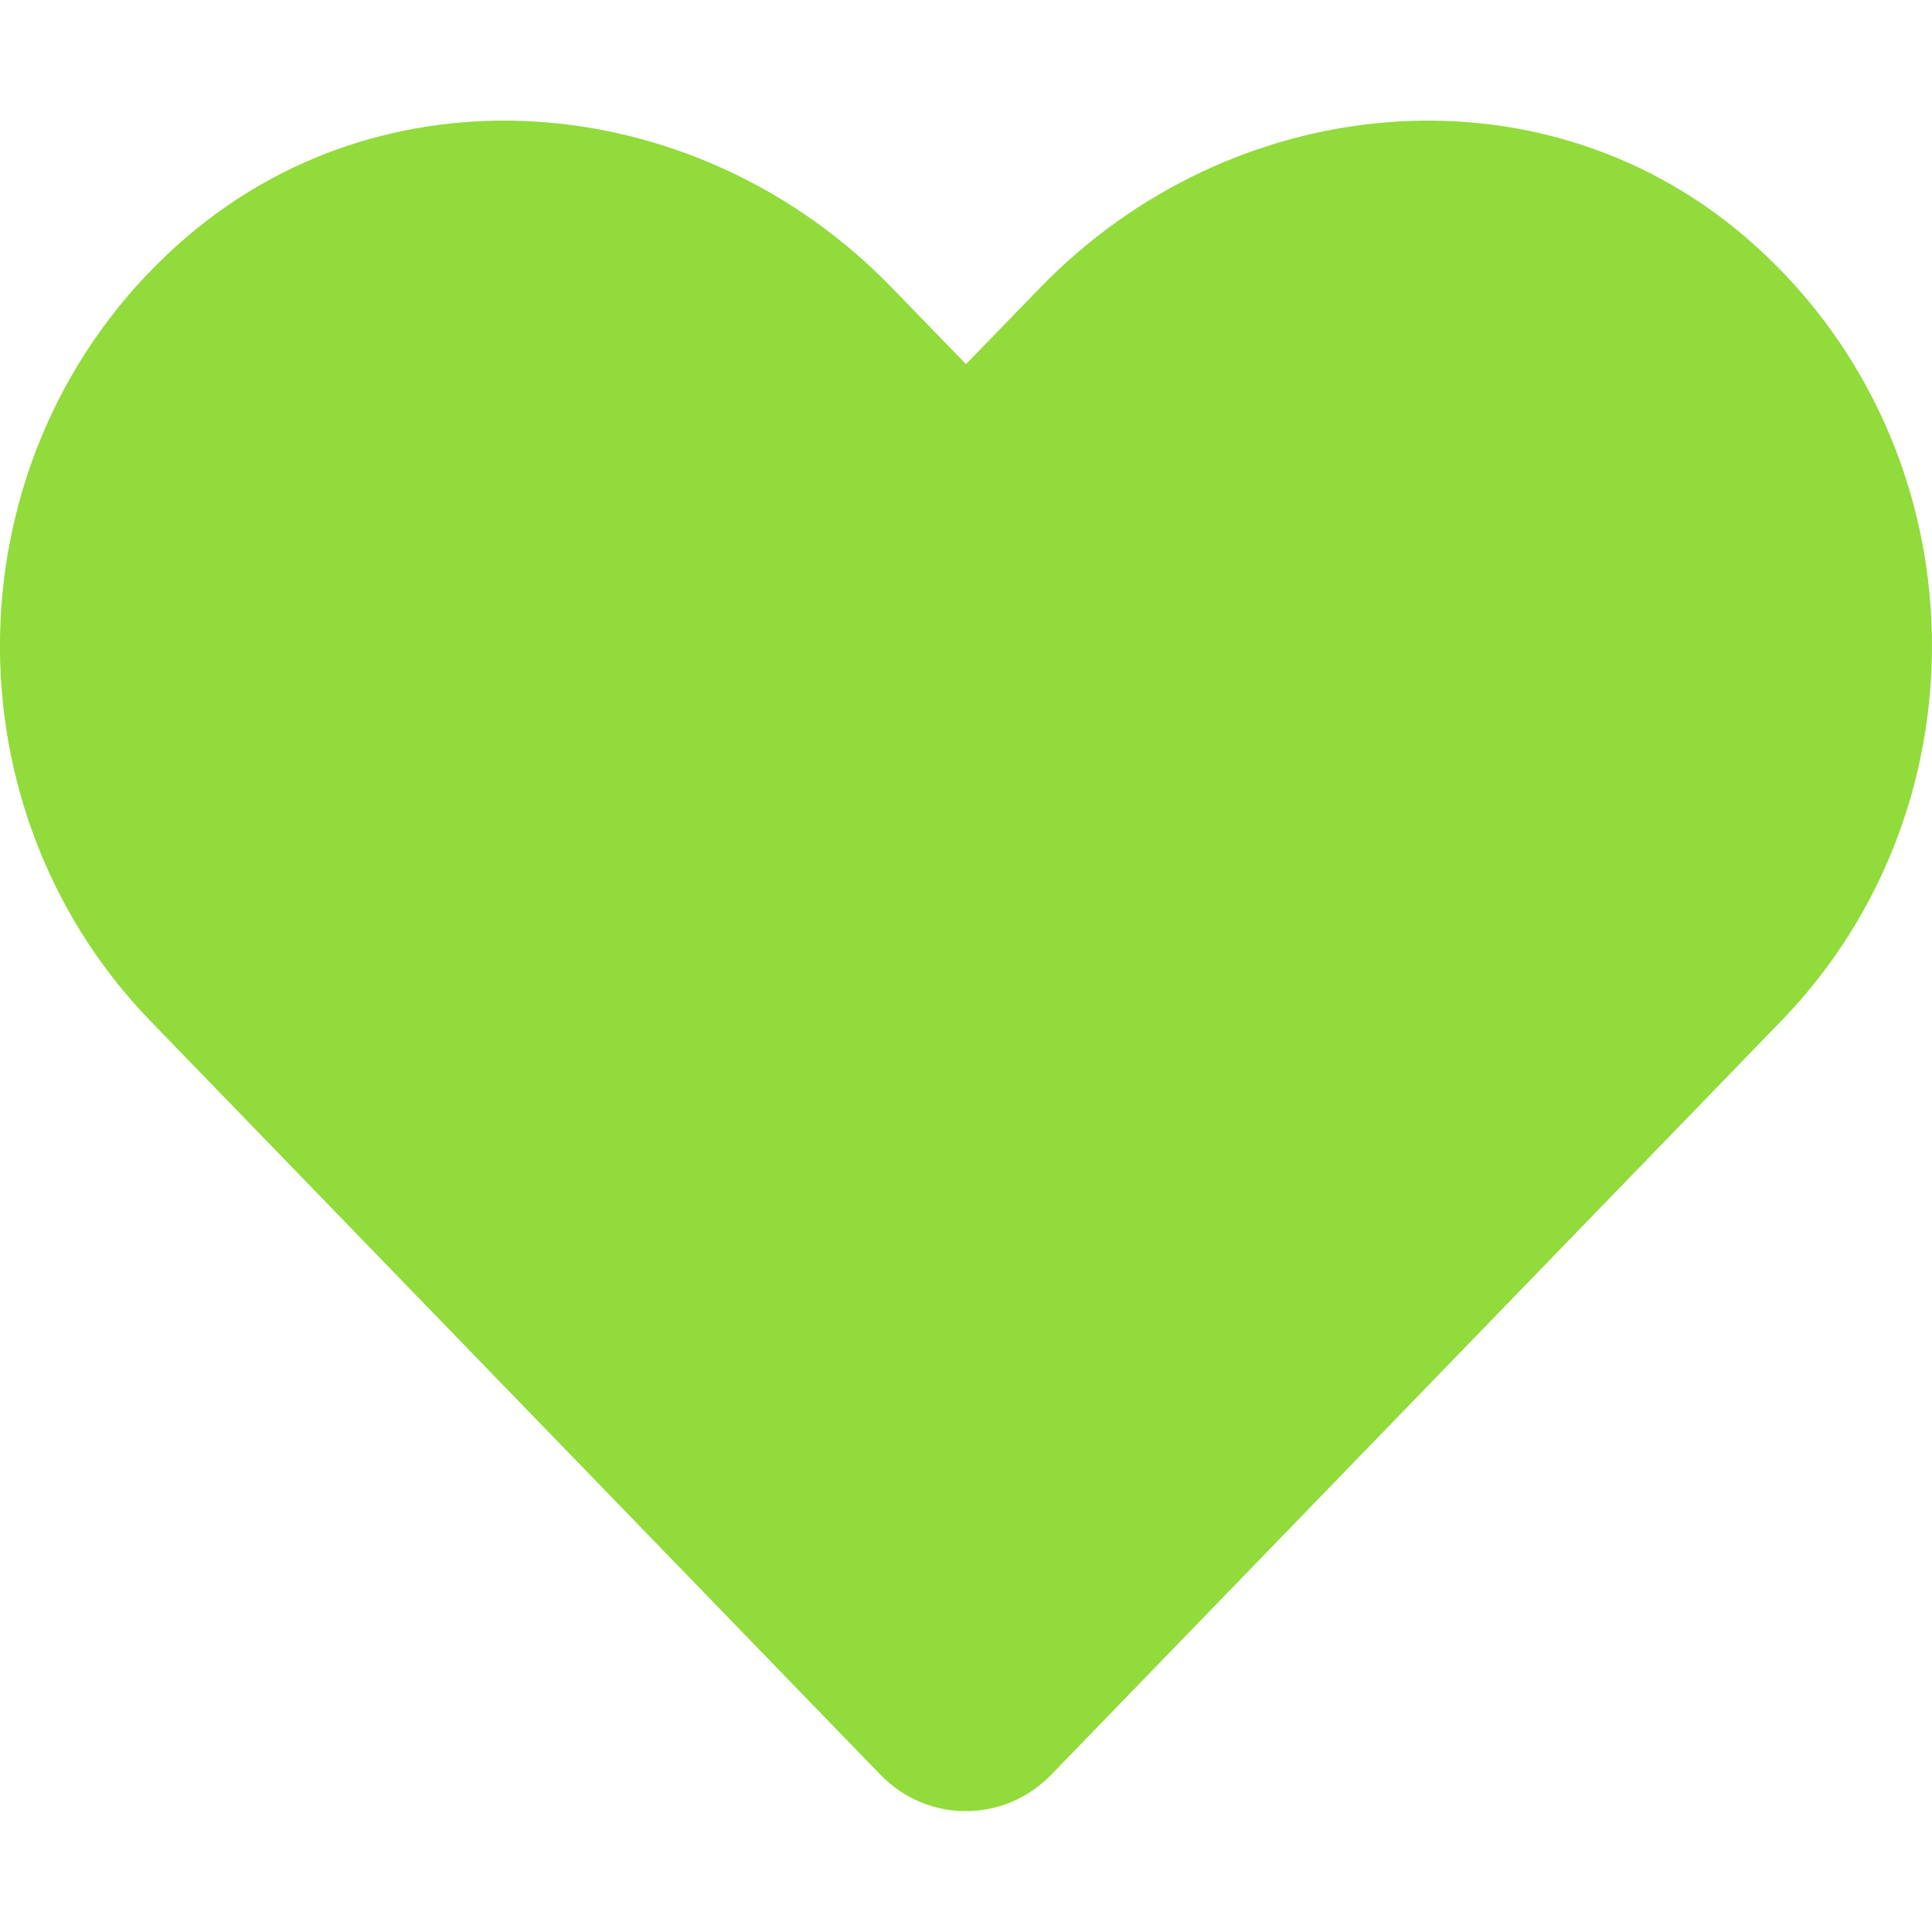
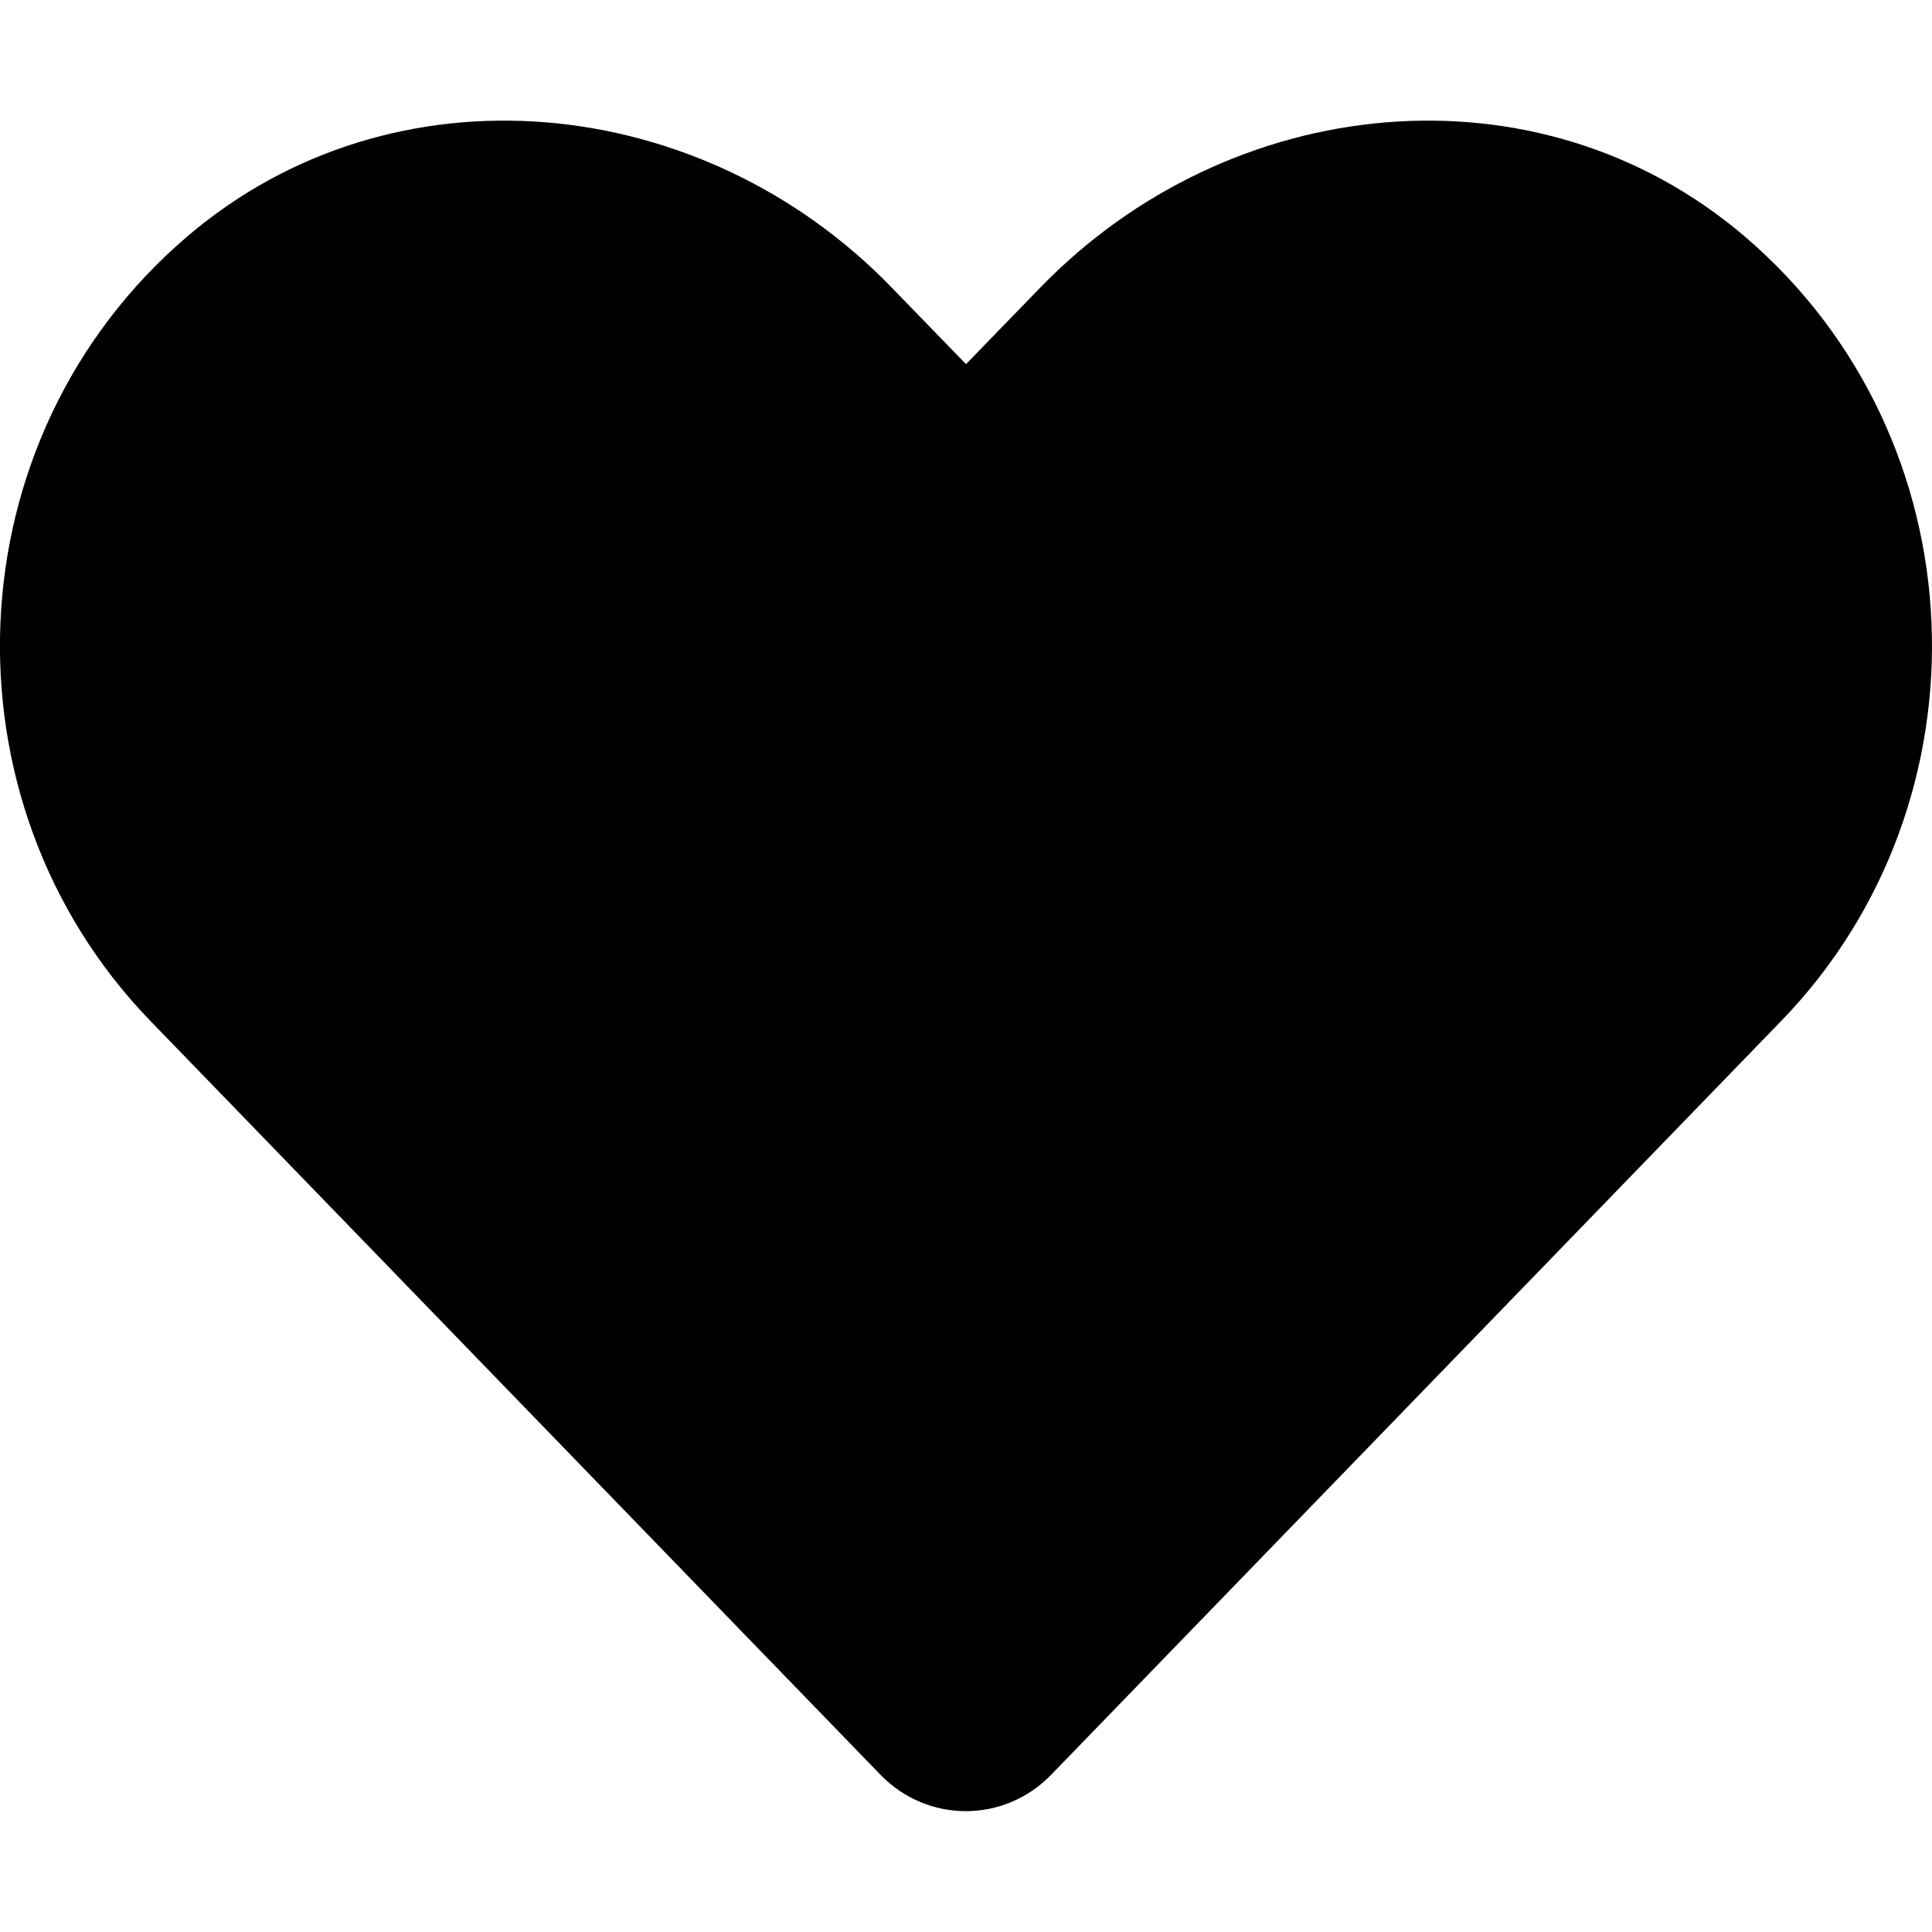
- <svg xmlns="http://www.w3.org/2000/svg" version="1.1" id="Layer_1" focusable="false" x="0px" y="0px" viewBox="0 0 512 512" style="enable-background:new 0 0 512 512;" xml:space="preserve">
-   <style type="text/css">
- 	.st0{fill:#91DB3B;}
- </style>
-   <path class="st0" d="M462.3,62.6C407.5,15.9,326,24.3,275.7,76.2L256,96.5l-19.7-20.3C186.1,24.3,104.5,15.9,49.7,62.6  c-62.8,53.6-66.1,149.8-9.9,207.9l193.5,199.8c12.5,12.9,32.8,12.9,45.3,0l193.5-199.8C528.4,212.4,525.1,116.2,462.3,62.6  L462.3,62.6z" />
+ <svg xmlns="http://www.w3.org/2000/svg" aria-hidden="true" focusable="false" data-prefix="fas" data-icon="heart" class="svg-inline--fa fa-heart fa-w-16" role="img" viewBox="0 0 512 512">
+   <path fill="currentColor" d="M462.3 62.6C407.5 15.9 326 24.3 275.7 76.2L256 96.5l-19.7-20.3C186.1 24.3 104.5 15.9 49.7 62.6c-62.8 53.6-66.1 149.8-9.9 207.9l193.5 199.8c12.5 12.9 32.8 12.9 45.3 0l193.5-199.8c56.3-58.1 53-154.3-9.8-207.9z" />
</svg>
